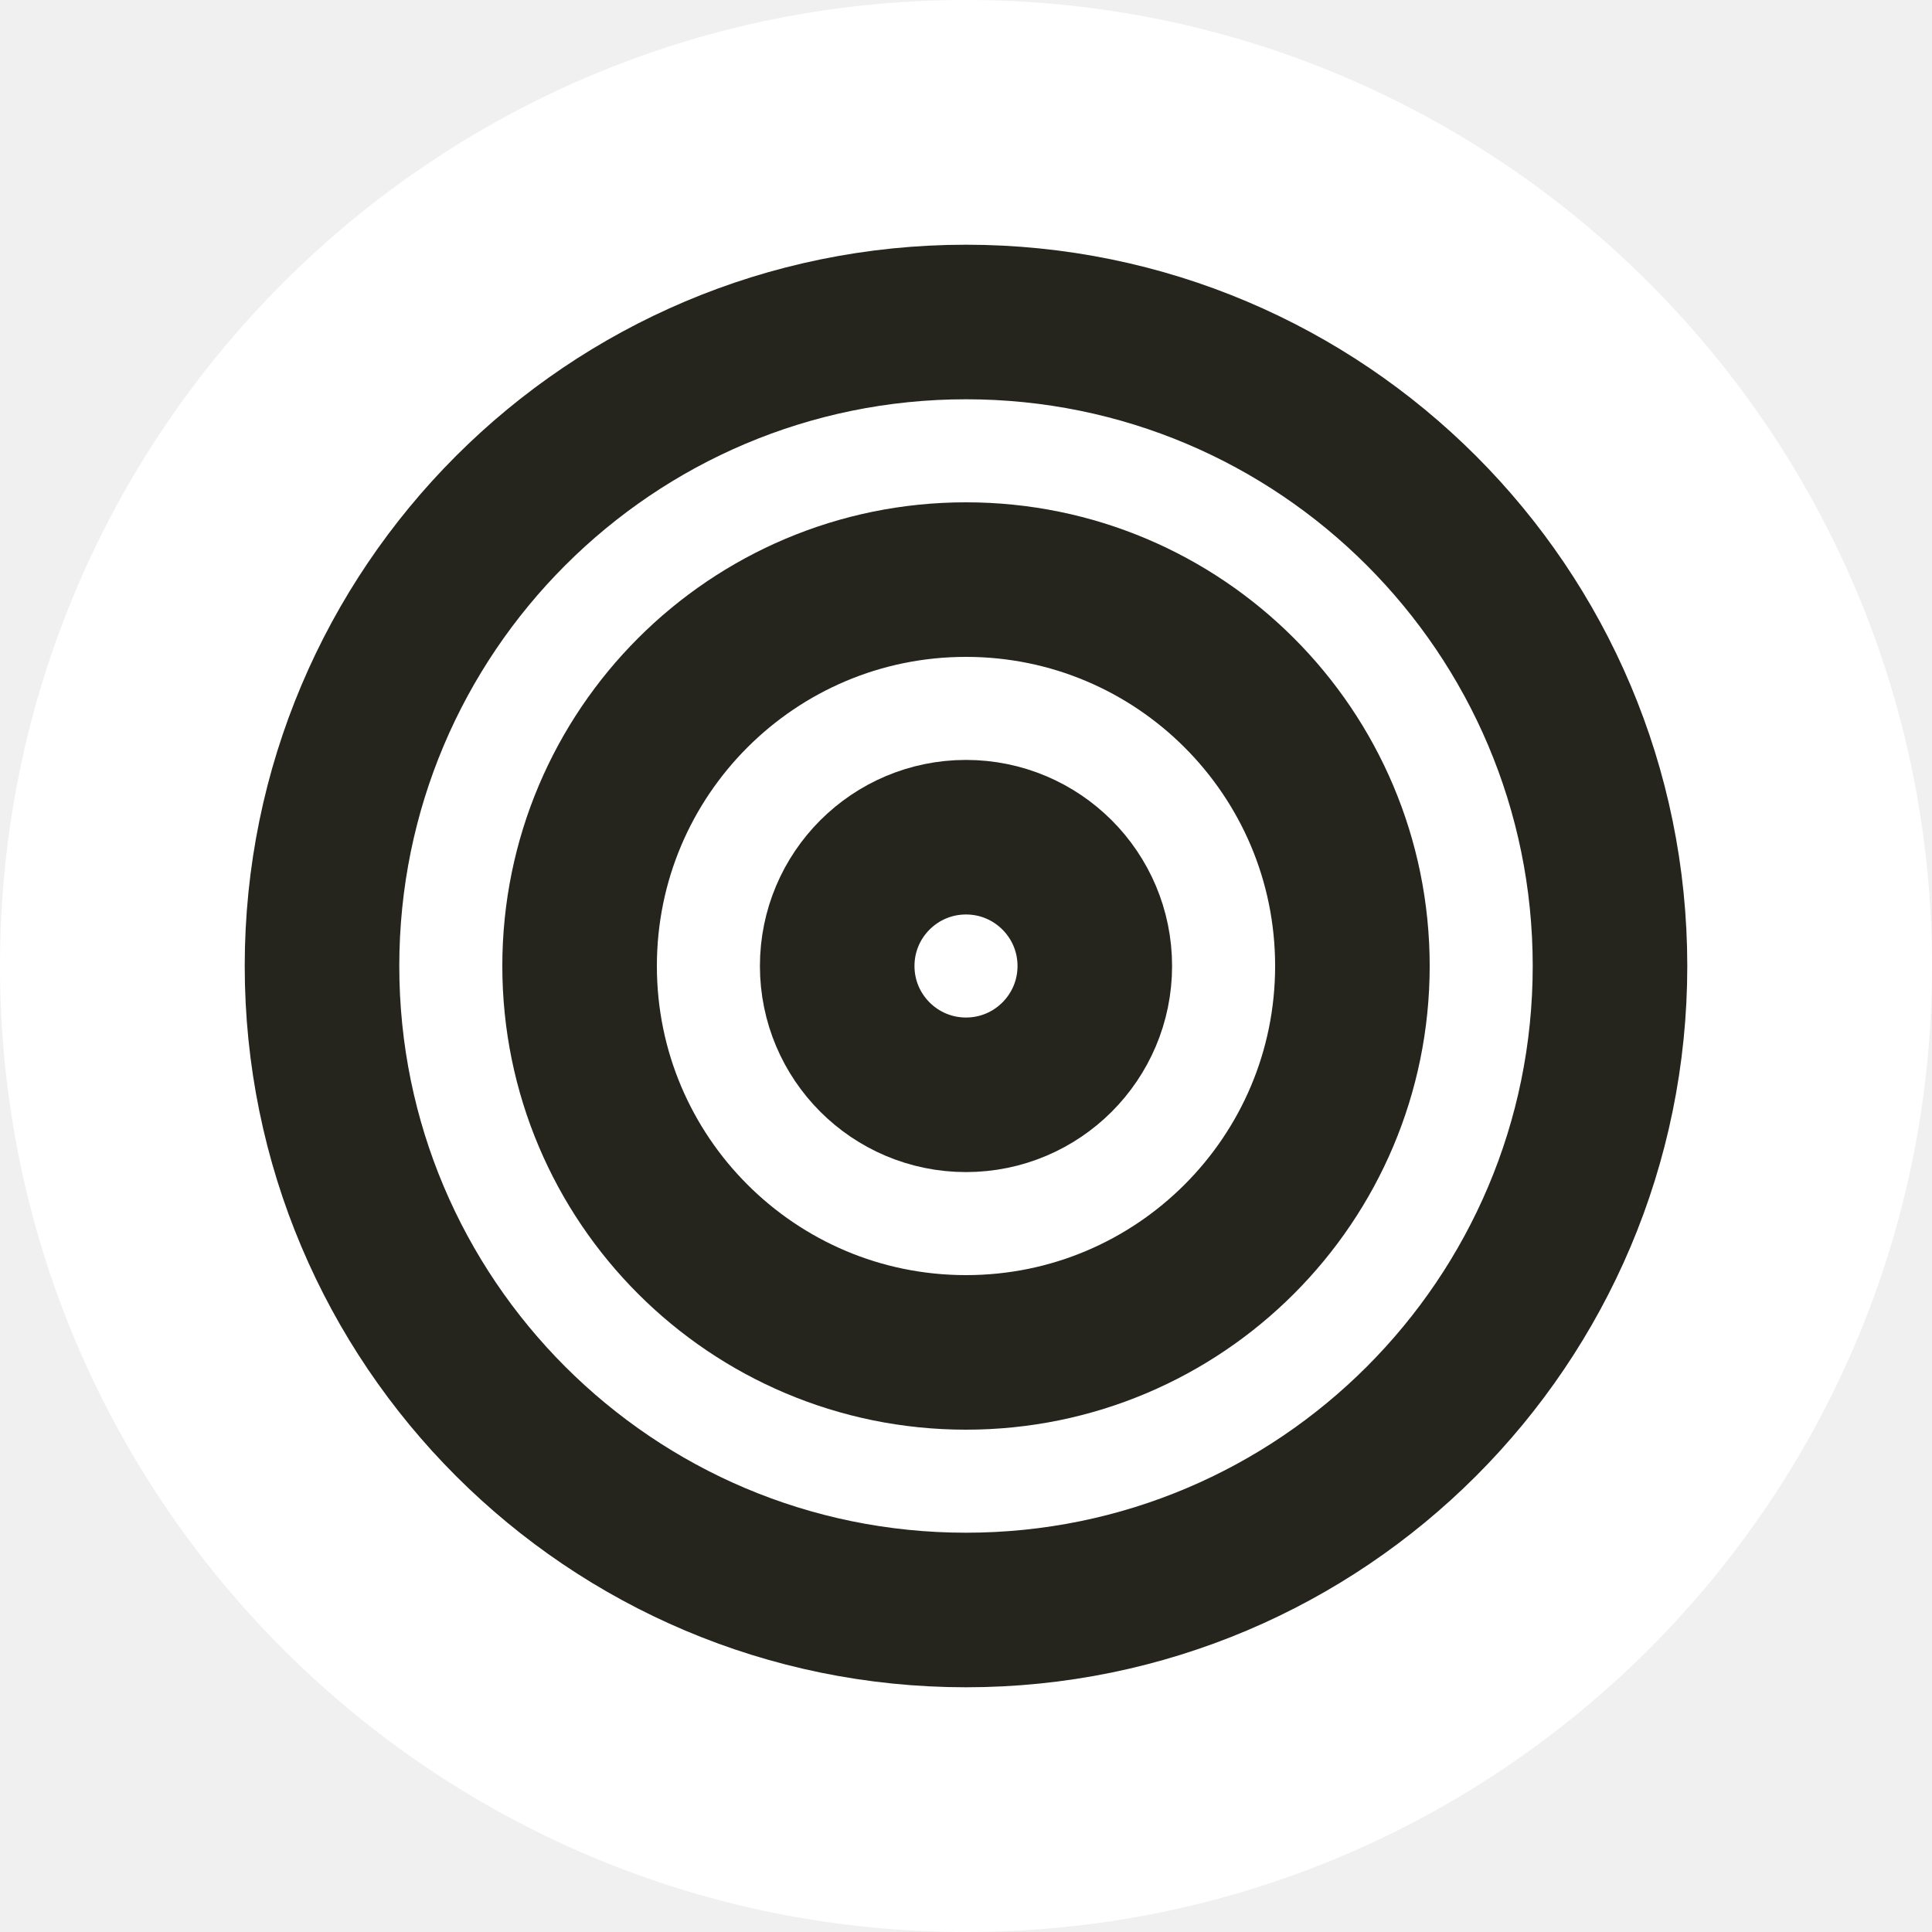
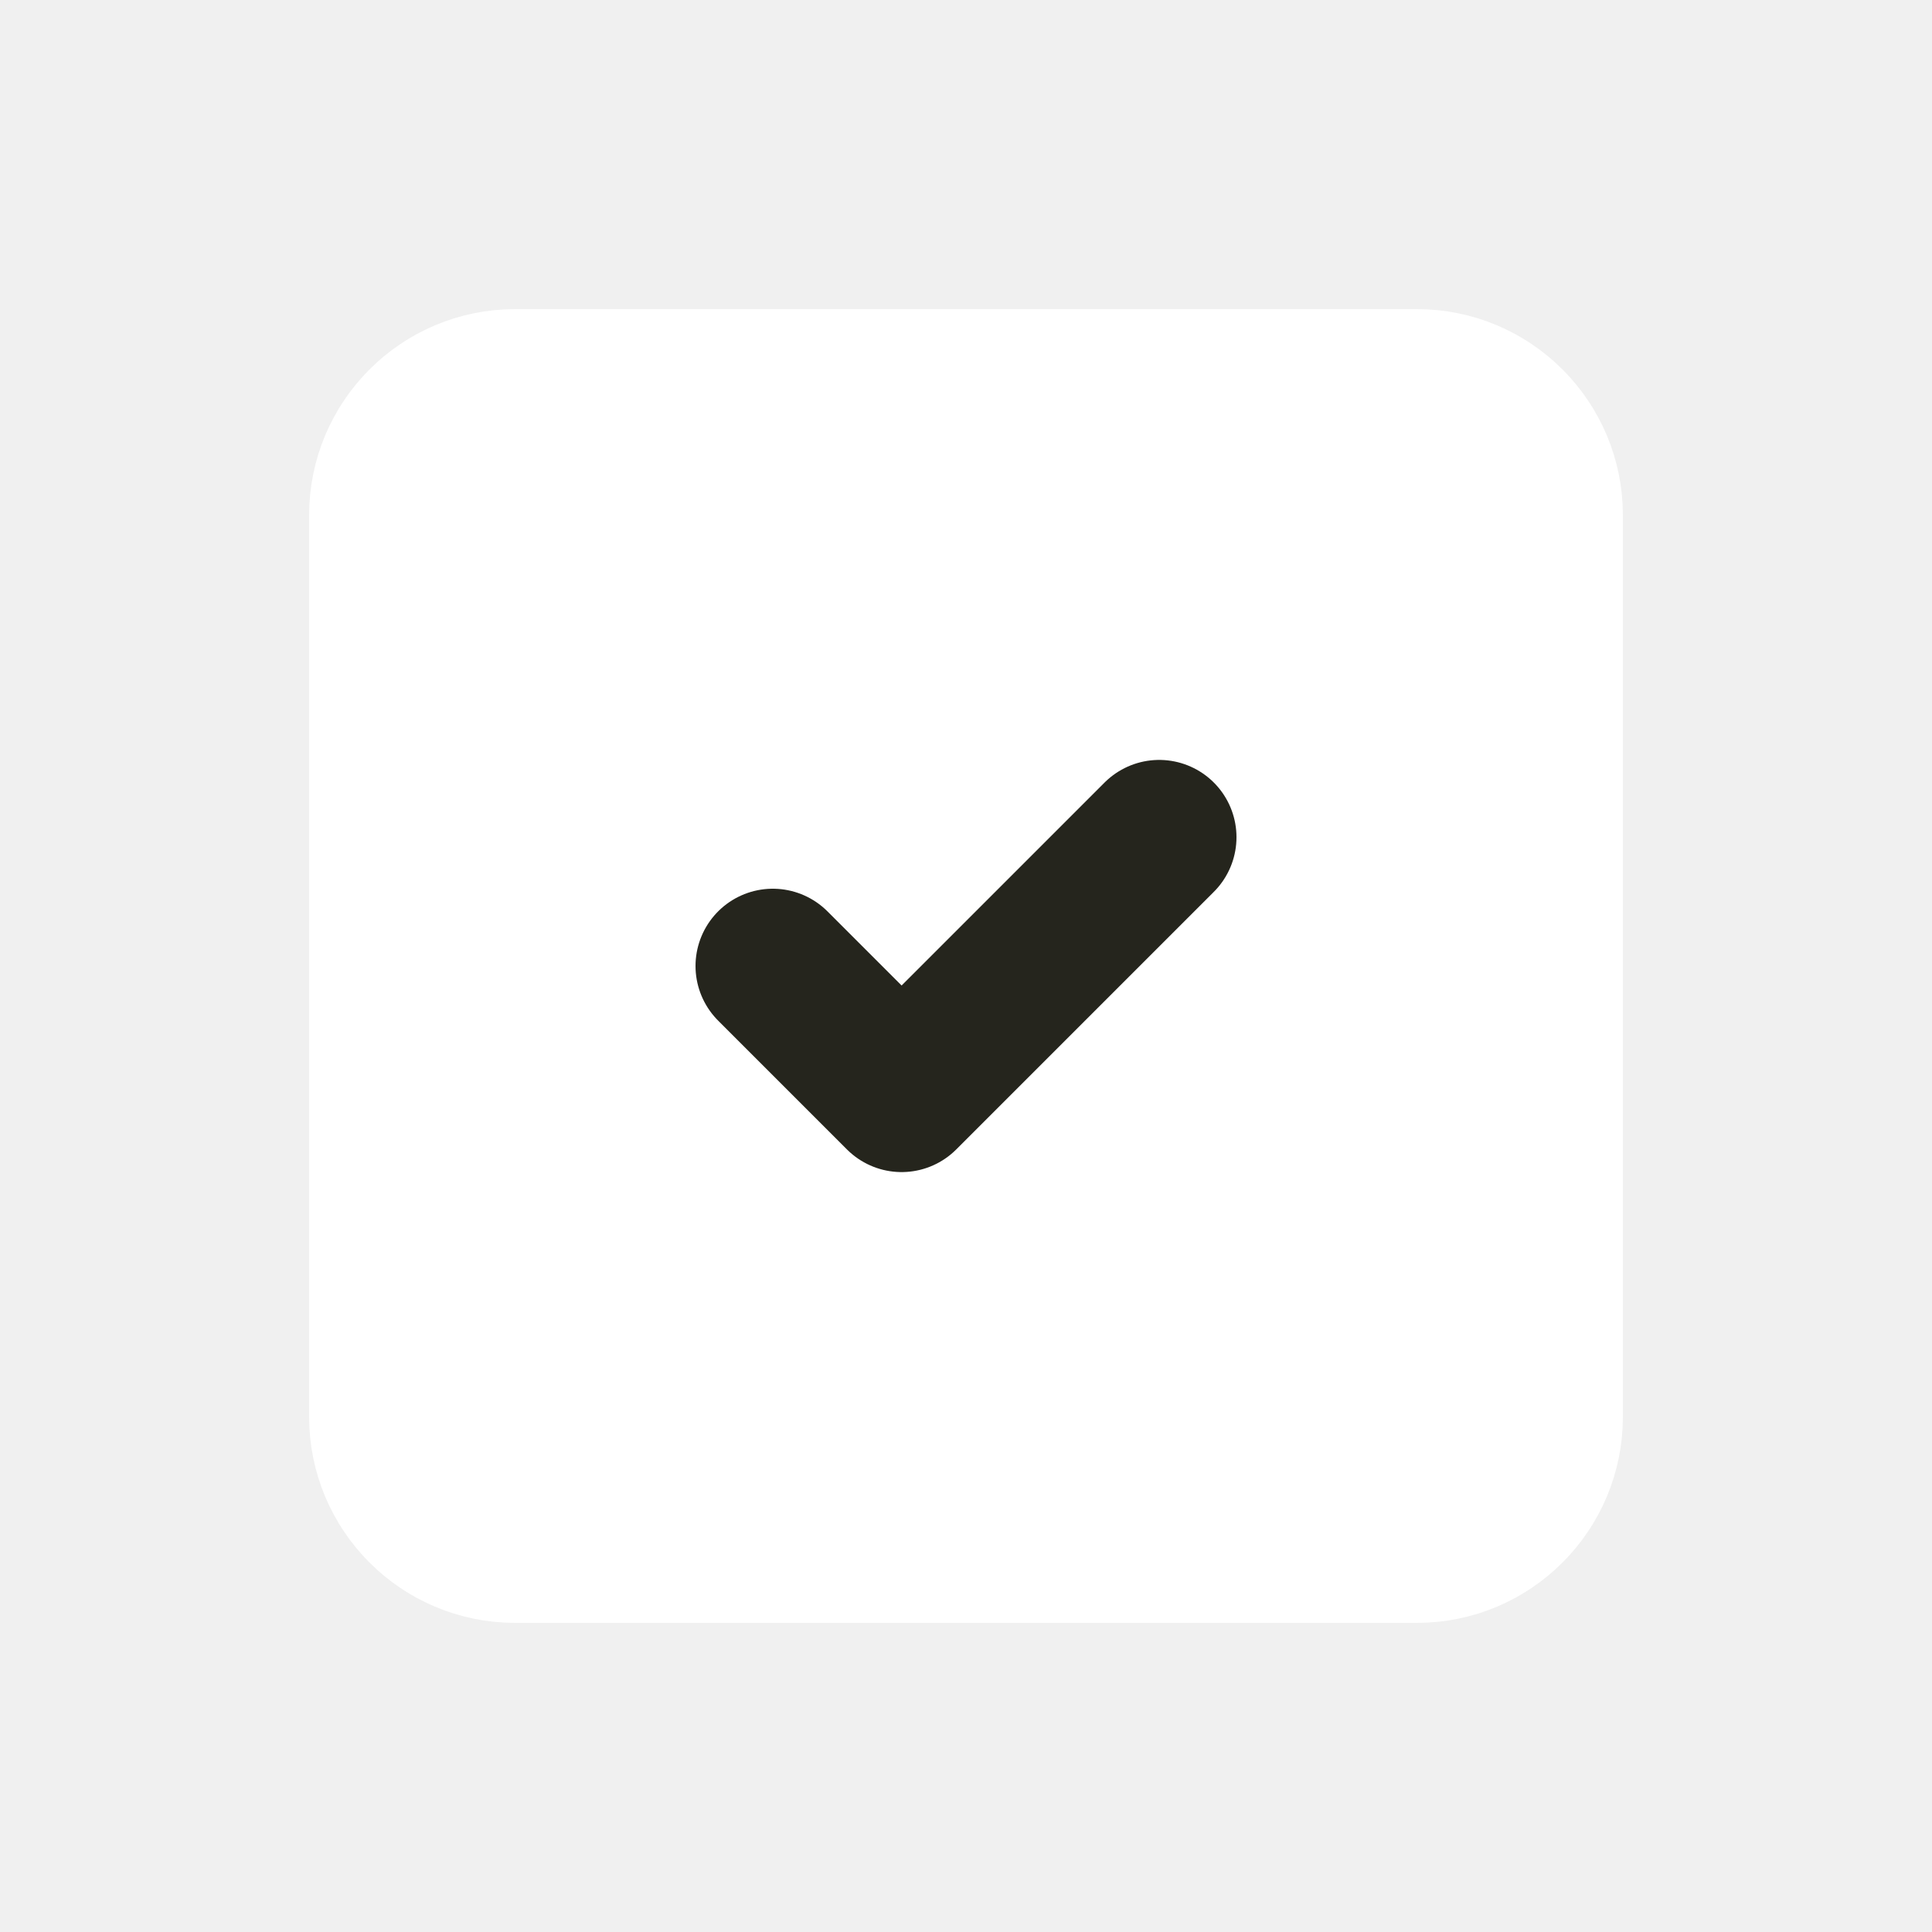
<svg xmlns="http://www.w3.org/2000/svg" width="500" height="500" viewBox="0 0 500 500" fill="none">
-   <rect width="500" height="500" rx="250" fill="white" />
-   <path d="M250 416.666C342.048 416.666 416.667 342.047 416.667 250C416.667 157.952 342.048 83.333 250 83.333C157.953 83.333 83.334 157.952 83.334 250C83.334 342.047 157.953 416.666 250 416.666Z" stroke="#25251D" stroke-width="40" stroke-linecap="round" stroke-linejoin="round" />
-   <path d="M250 350C305.228 350 350 305.228 350 250C350 194.772 305.228 150 250 150C194.772 150 150 194.772 150 250C150 305.228 194.772 350 250 350Z" stroke="#25251D" stroke-width="40" stroke-linecap="round" stroke-linejoin="round" />
-   <path d="M250 283.333C268.409 283.333 283.333 268.409 283.333 250C283.333 231.59 268.409 216.667 250 216.667C231.59 216.667 216.667 231.59 216.667 250C216.667 268.409 231.59 283.333 250 283.333Z" stroke="#25251D" stroke-width="40" stroke-linecap="round" stroke-linejoin="round" />
+   <path d="M366.667 100H133.333C114.924 100 100 114.924 100 133.333V366.667C100 385.076 114.924 400 133.333 400H366.667C385.076 400 400 385.076 400 366.667V133.333C400 114.924 385.076 100 366.667 100Z" fill="white" stroke="white" stroke-width="40" stroke-linecap="round" stroke-linejoin="round" />
+   <path d="M200 250L233.333 283.333L300 216.667" stroke="#25251D" stroke-width="40" stroke-linecap="round" stroke-linejoin="round" />
</svg>
